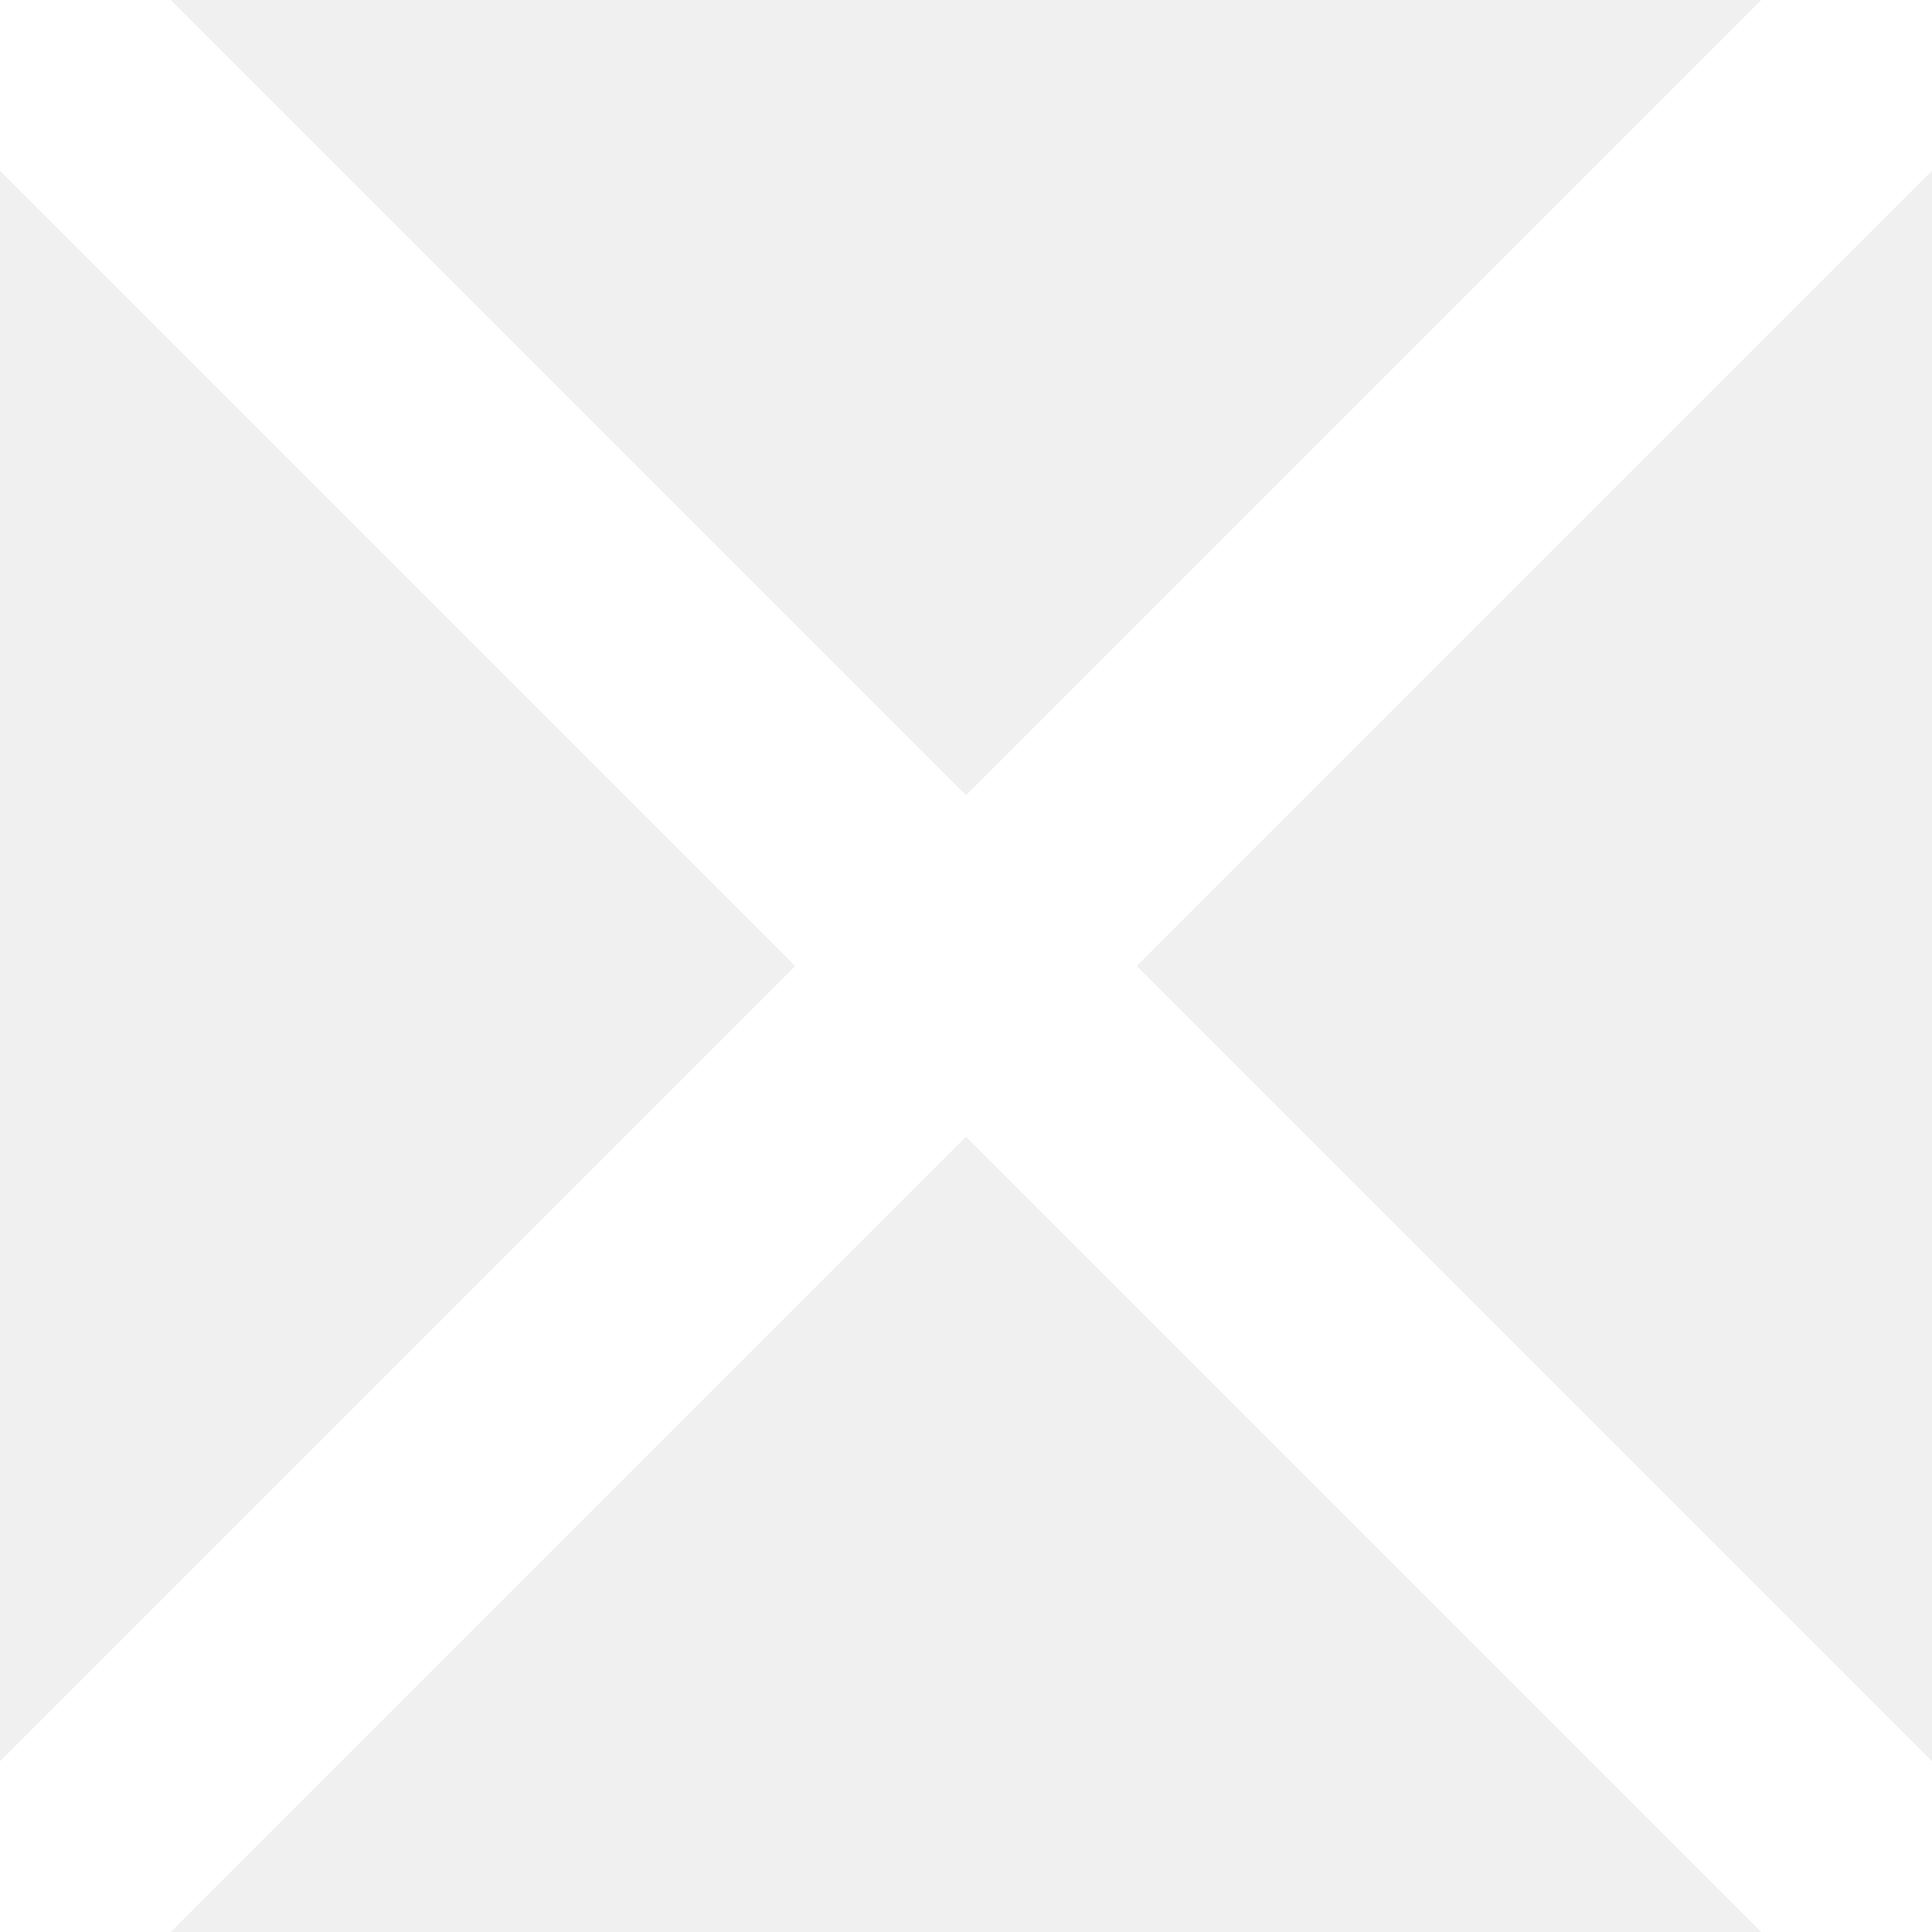
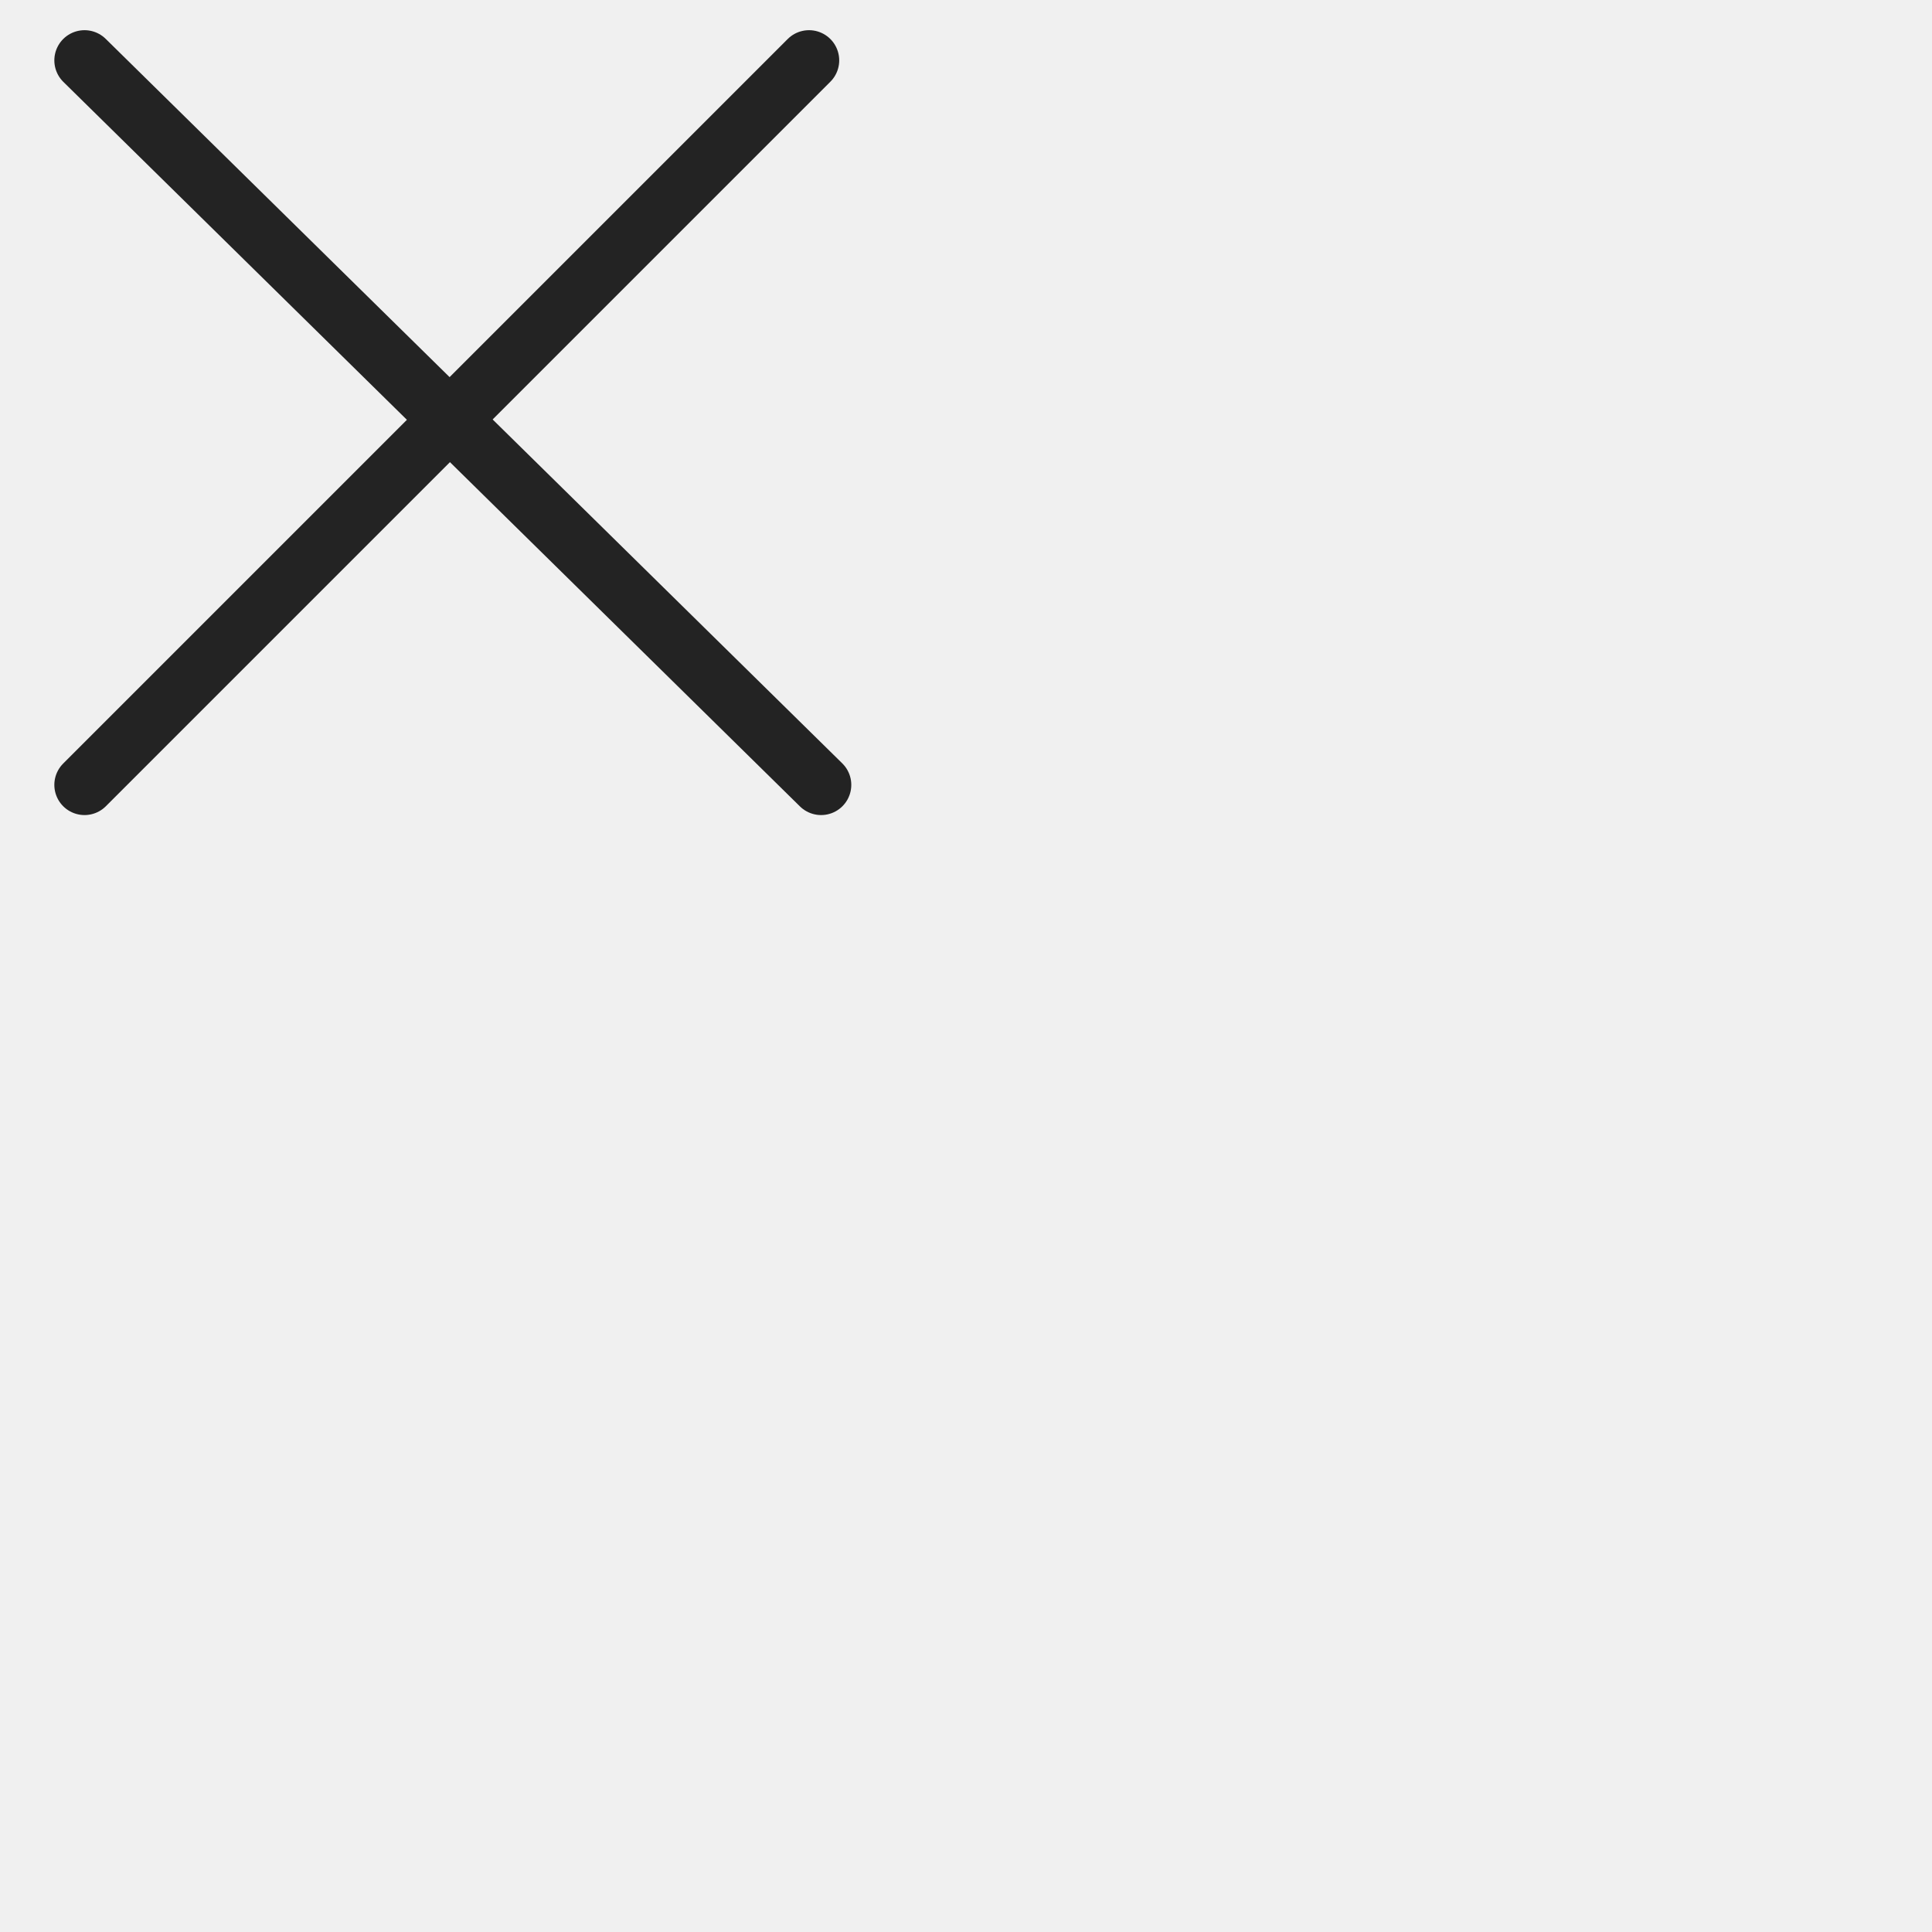
- <svg xmlns="http://www.w3.org/2000/svg" width="16px" height="16px" viewBox="0 0 16 16" zoomAndPan="disable" preserveAspectRatio="none">
-   <style type="text/css"> line { stroke: #ffffff; stroke-width: 2; } </style>
-   <line x1="0" y1="0" x2="16" y2="16" />
-   <line x1="16" y1="0" x2="0" y2="16" />
+ <svg xmlns="http://www.w3.org/2000/svg" version="1.1" id="Layer_1" x="0px" y="0px" viewBox="0 0 16 16" style="enable-background:new 0 0 16 16;" xml:space="preserve">
+   <style type="text/css">
+ 	.st0{fill:none;stroke:#232323;stroke-width:0.5;stroke-linecap:round;stroke-miterlimit:10;}
+ </style>
+   <line class="st0" x1="0.7" y1="0.5" x2="6.8" y2="6.5" />
+   <line class="st0" x1="6.7" y1="0.5" x2="0.7" y2="6.5" />
</svg>
